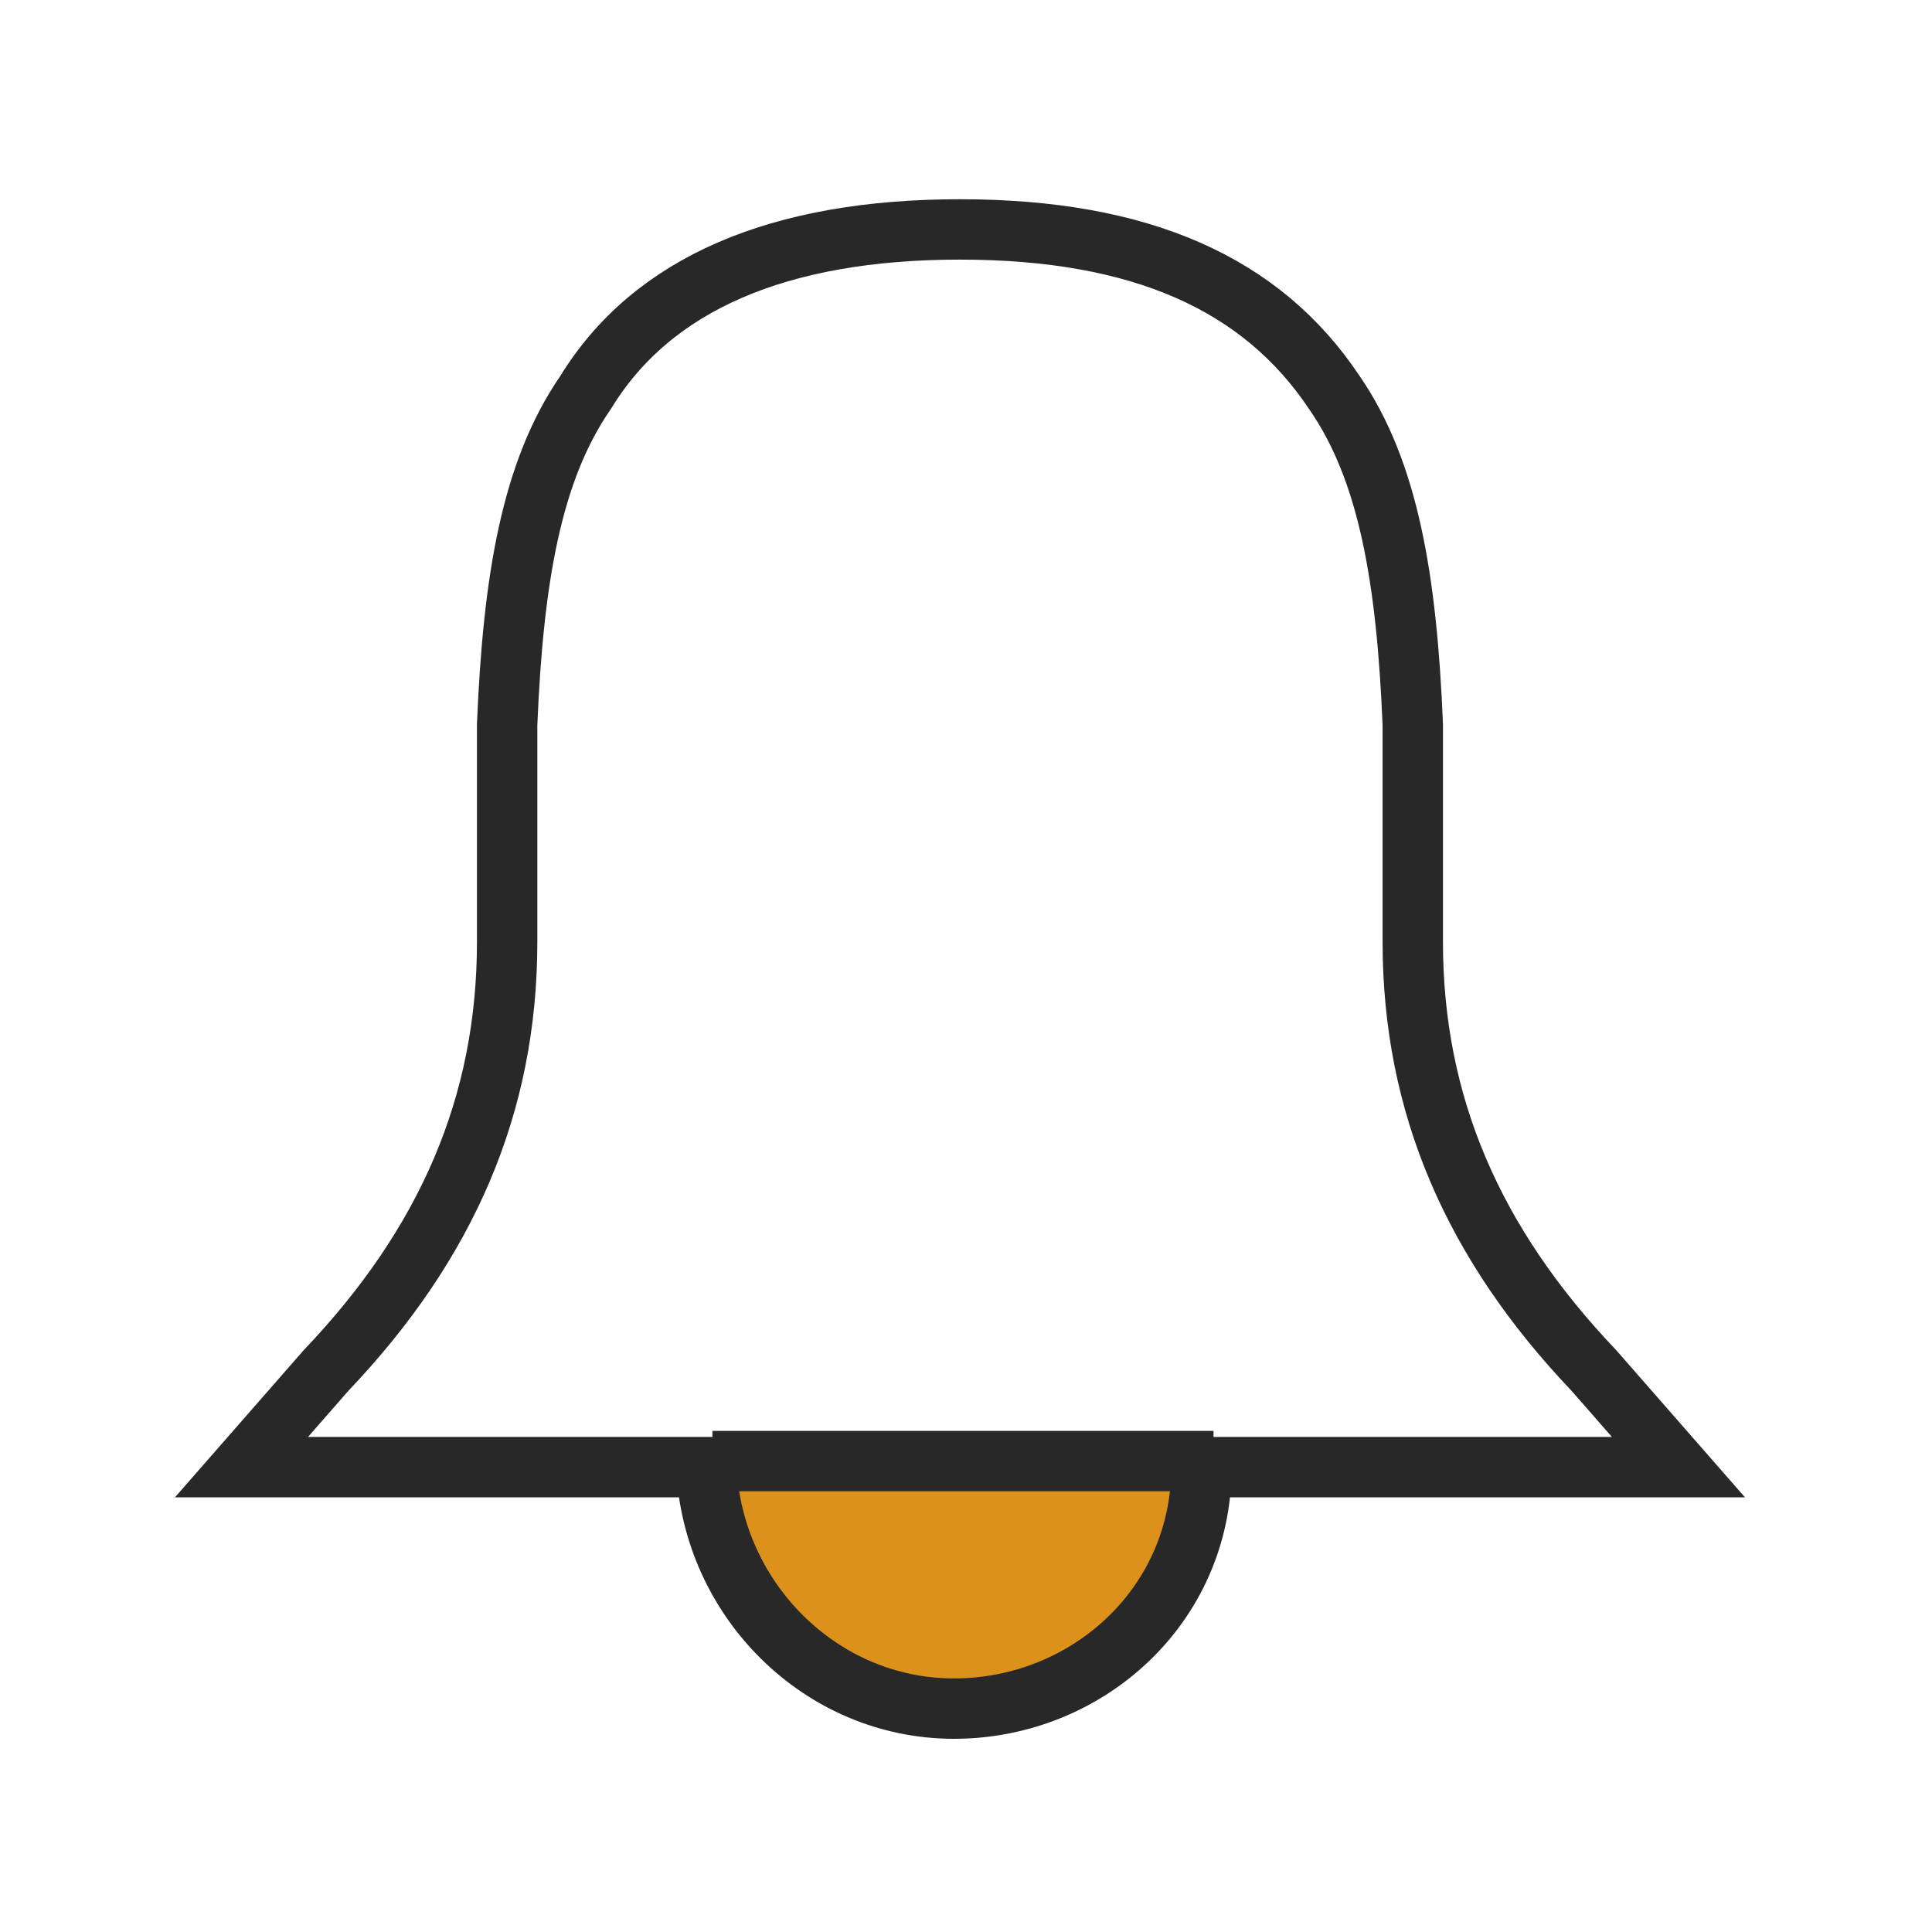
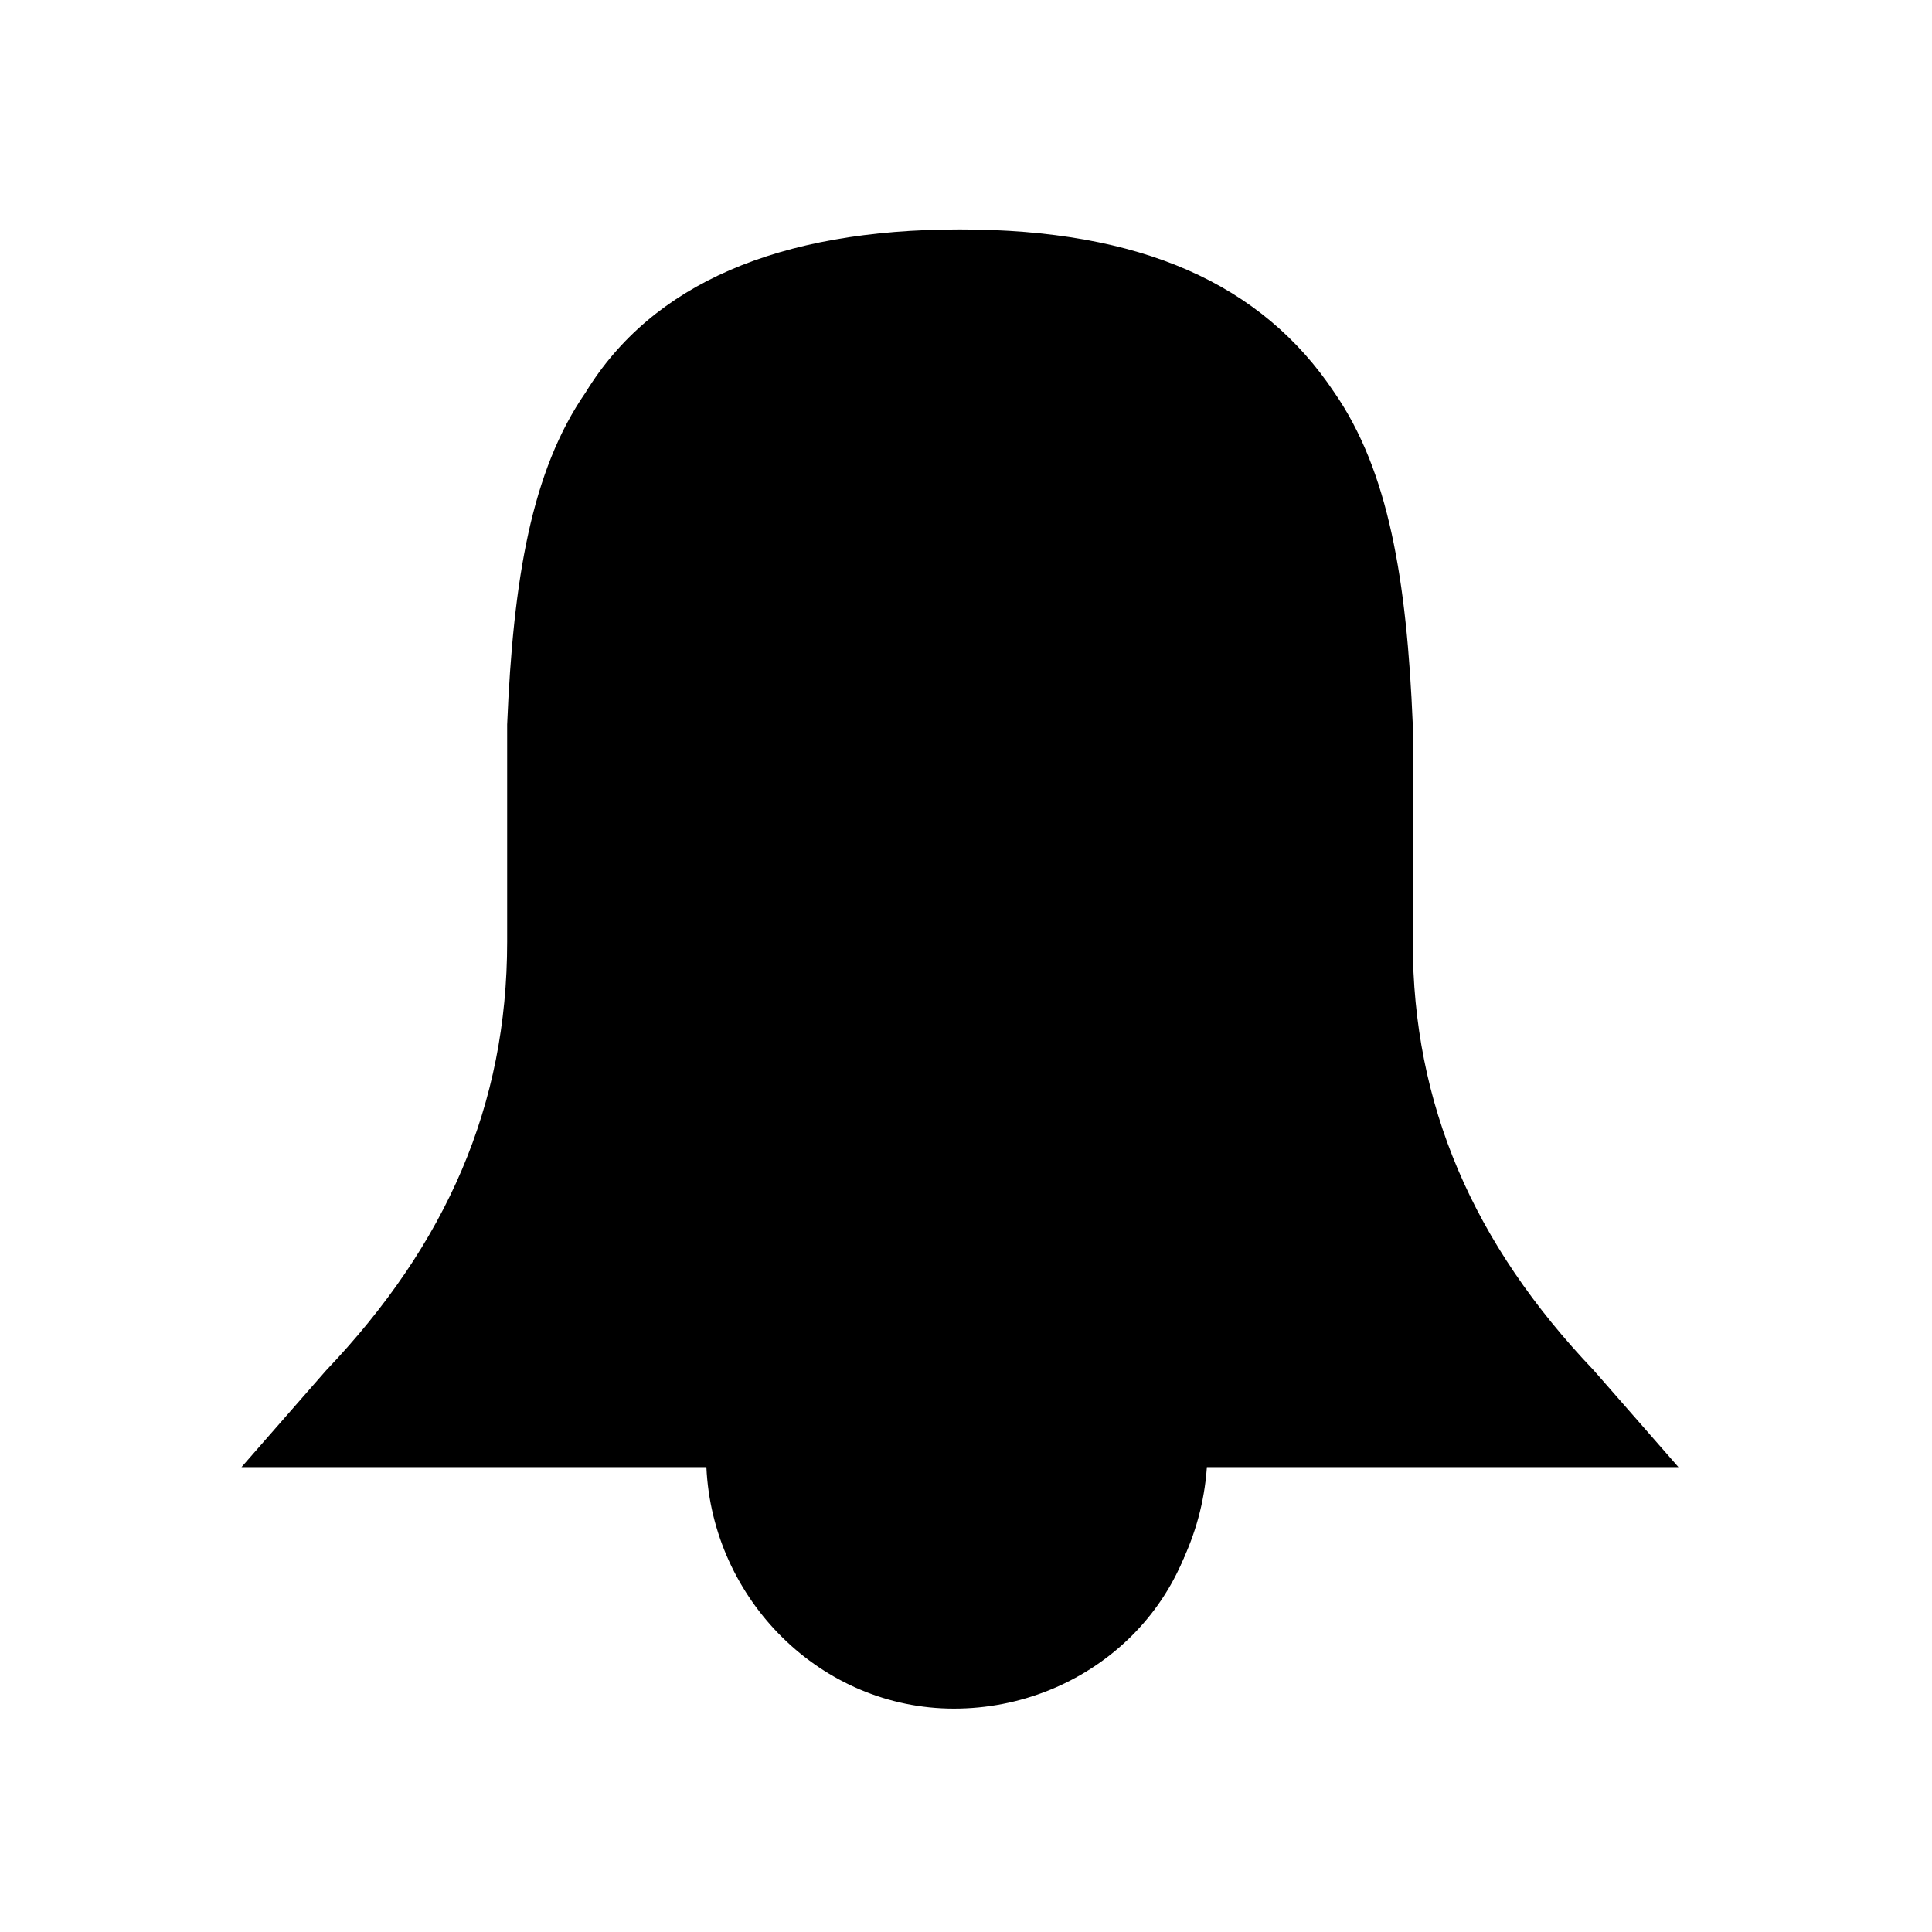
- <svg xmlns="http://www.w3.org/2000/svg" version="1.1" id="Layer_1" x="0px" y="0px" viewBox="0 0 32 32" style="enable-background:new 0 0 32 32;" xml:space="preserve">
-   <style type="text/css">
- 	.st0{fill:#DC911B;}
- 	.st1{fill:none;stroke:#282828;stroke-miterlimit:10;}
- </style>
-   <path class="st0" d="M20,24c0,2.3-1.8,4.2-4,4.2s-4-1.9-4-4.2" />
+ <svg xmlns="http://www.w3.org/2000/svg" version="1.0" id="news" x="0px" y="0px" viewBox="0 0 32 32" style="enable-background:new 0 0 32 32;" xml:space="preserve">
+   <path style="fill: currentColor" d="M20,24c0,2.3-1.8,4.2-4,4.2s-4-1.9-4-4.2" />
  <g id="XMLID_1_">
    <g>
-       <path class="st1" d="M9.7,6.5c1.1-1.8,3.2-2.7,6.2-2.7s5,0.9,6.2,2.7c0.9,1.3,1.2,3.1,1.3,5.5c0,0.5,0,1,0,2c0,0.8,0,1.1,0,1.6    c0,2.7,1,5,3,7.1l1.4,1.6h-7.9c0,2.3-1.9,4-4.1,4s-4-1.8-4.1-4H4l1.4-1.6c2-2.1,3-4.4,3-7.1c0-0.4,0-0.7,0-1.6c0-0.9,0-1.4,0-2    C8.5,9.6,8.8,7.8,9.7,6.5z" />
+       <path d="M9.7,6.5c1.1-1.8,3.2-2.7,6.2-2.7s5,0.9,6.2,2.7c0.9,1.3,1.2,3.1,1.3,5.5c0,0.5,0,1,0,2c0,0.8,0,1.1,0,1.6                 c0,2.7,1,5,3,7.1l1.4,1.6h-7.9c0,2.3-1.9,4-4.1,4s-4-1.8-4.1-4H4l1.4-1.6c2-2.1,3-4.4,3-7.1c0-0.4,0-0.7,0-1.6c0-0.9,0-1.4,0-2                 C8.5,9.6,8.8,7.8,9.7,6.5z" />
    </g>
  </g>
-   <line class="st1" x1="11.8" y1="24.2" x2="20.1" y2="24.2" />
+   <line x1="11.8" y1="24.2" x2="20.1" y2="24.2" />
</svg>
